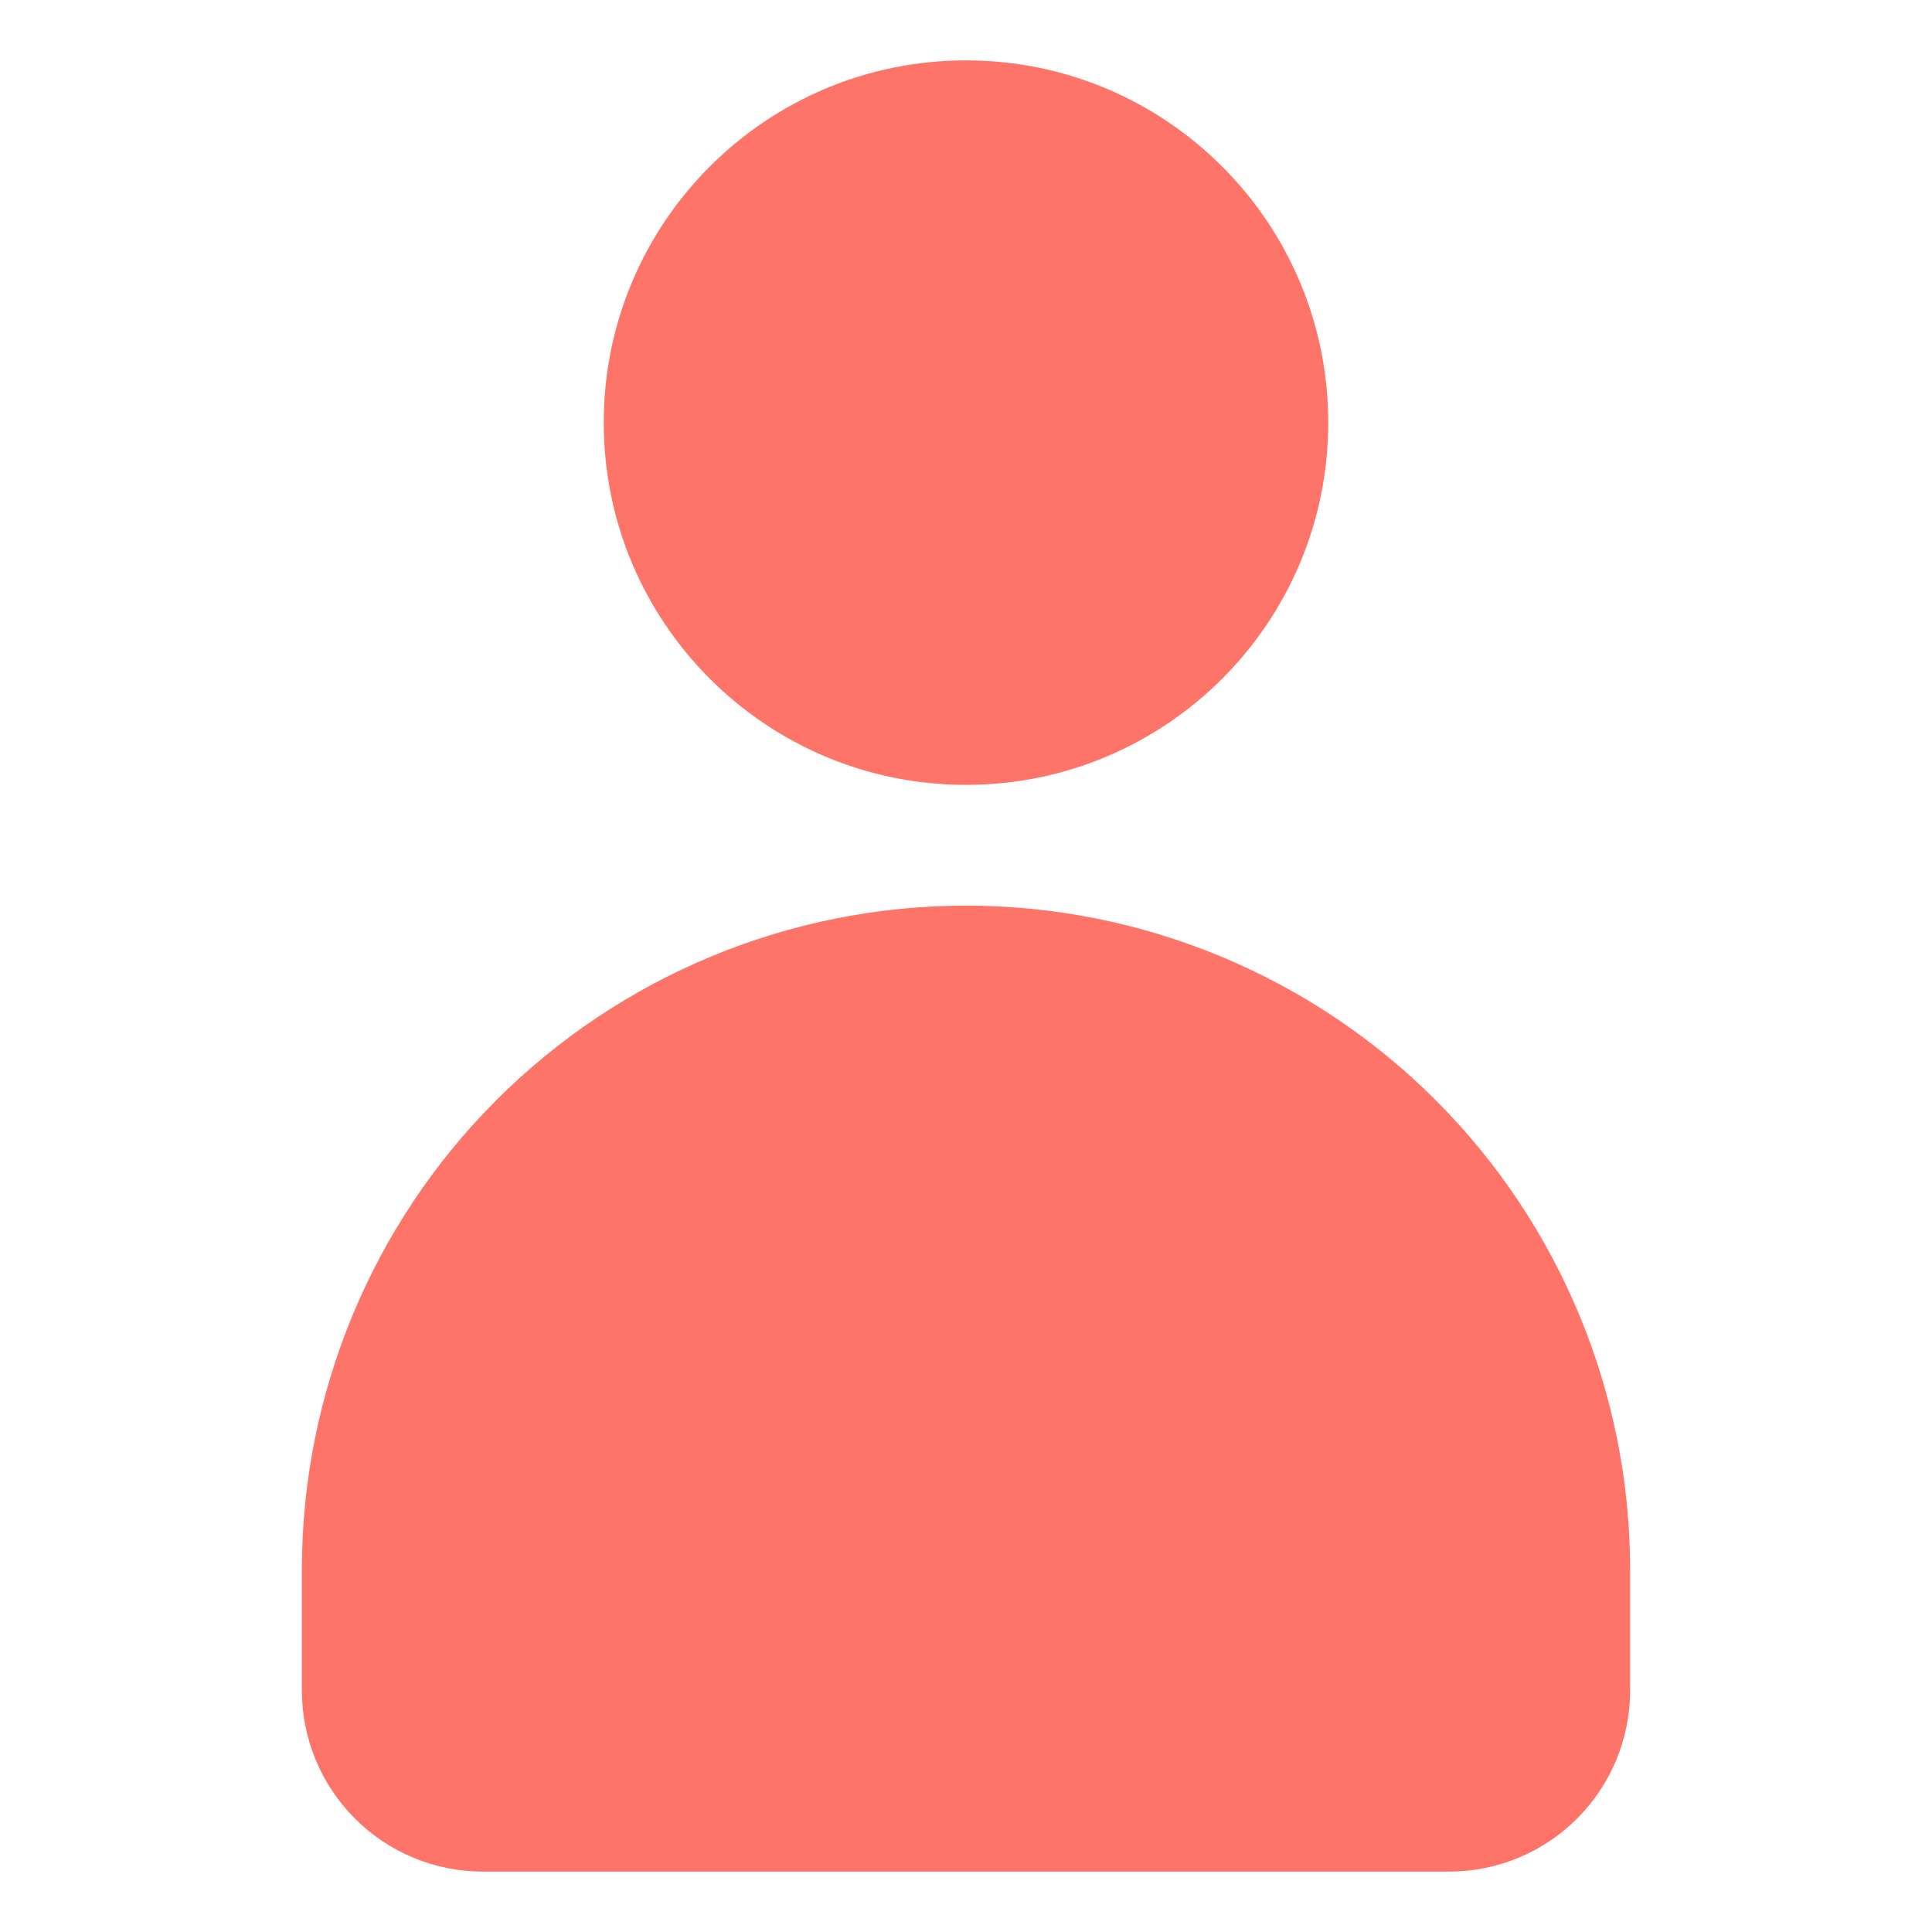
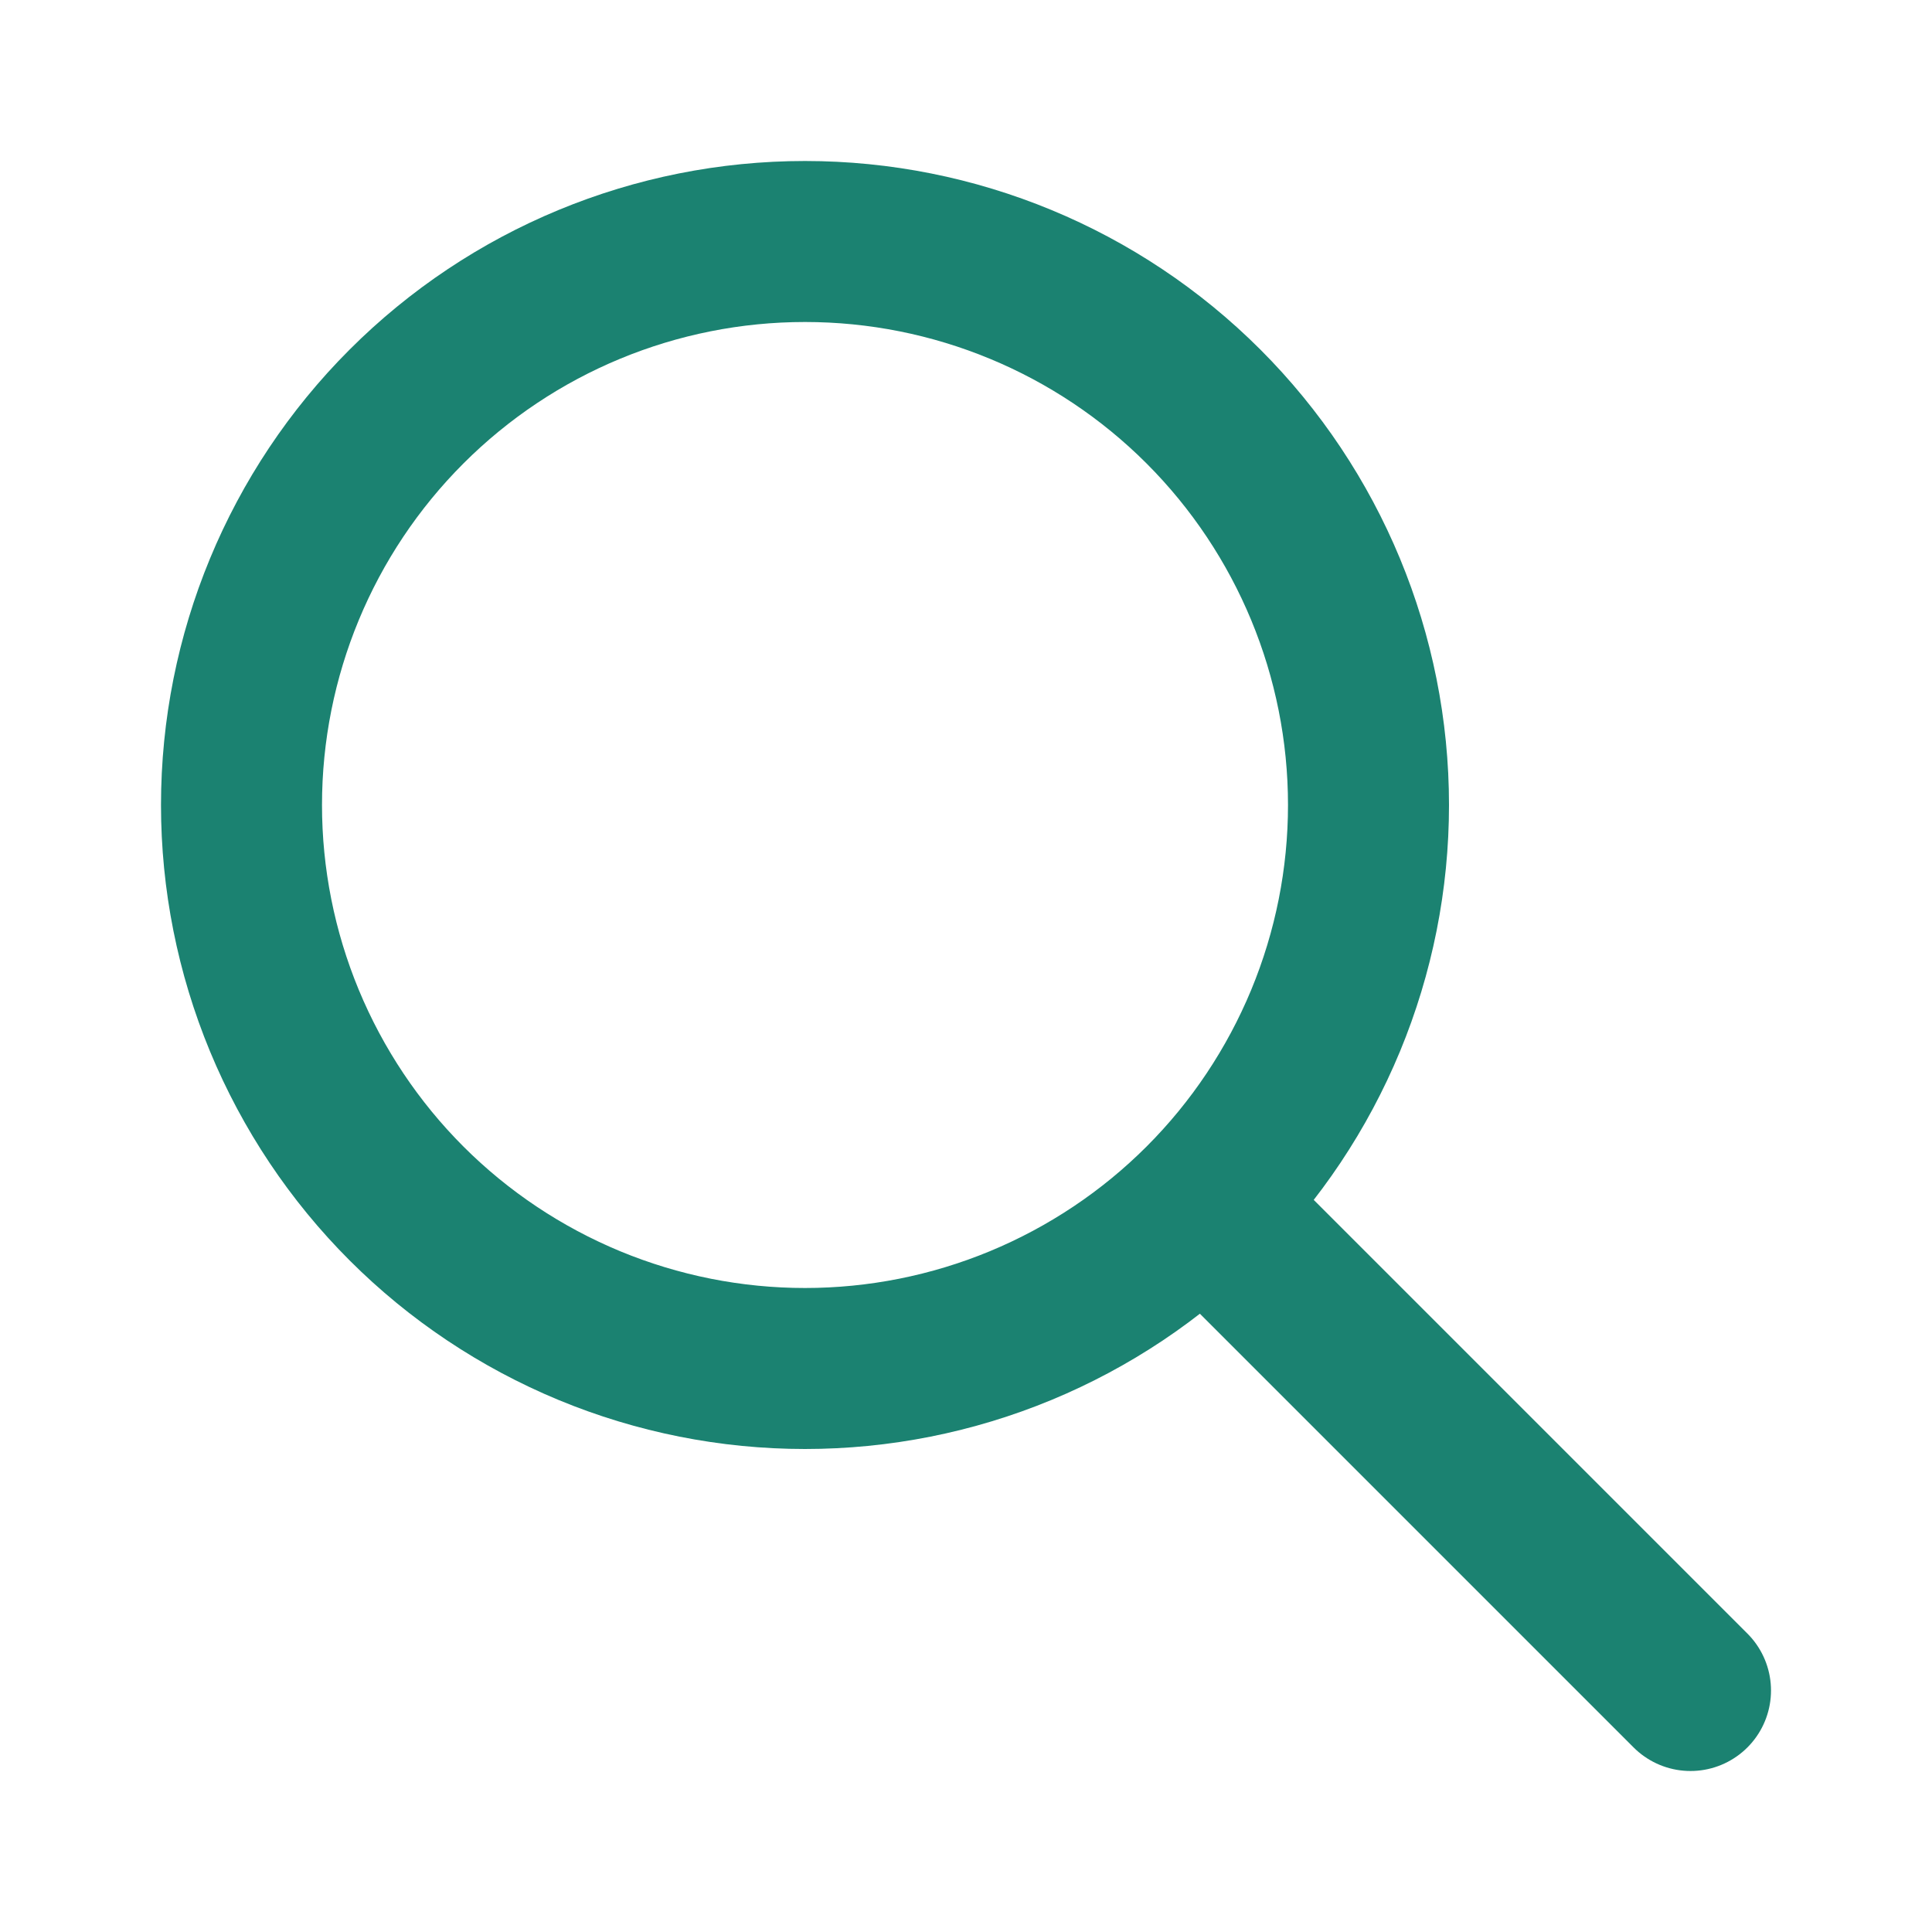
<svg xmlns="http://www.w3.org/2000/svg" width="24" height="24" viewBox="0 0 24 24" fill="none">
-   <path d="M12 11.25C9.812 11.25 7.714 12.119 6.166 13.666C4.619 15.213 3.75 17.312 3.75 19.5V21C3.75 21.597 3.987 22.169 4.409 22.591C4.831 23.013 5.403 23.25 6 23.25H18C18.597 23.25 19.169 23.013 19.591 22.591C20.013 22.169 20.25 21.597 20.25 21V19.5C20.25 17.312 19.381 15.213 17.834 13.666C16.287 12.119 14.188 11.25 12 11.25Z" fill="#FF7468" />
-   <path d="M12 9.75C14.485 9.75 16.5 7.735 16.5 5.25C16.5 2.765 14.485 0.75 12 0.75C9.515 0.75 7.5 2.765 7.5 5.25C7.5 7.735 9.515 9.75 12 9.75Z" fill="#FF7468" />
+   <path d="M21 21L15 15M17 10C17 10.919 16.819 11.829 16.467 12.679C16.115 13.528 15.6 14.3 14.95 14.95C14.3 15.6 13.528 16.115 12.679 16.467C11.829 16.819 10.919 17 10 17C9.081 17 8.171 16.819 7.321 16.467C6.472 16.115 5.7 15.6 5.05 14.95C4.4 14.3 3.885 13.528 3.533 12.679C3.181 11.829 3 10.919 3 10C3 8.143 3.737 6.363 5.05 5.05C6.363 3.737 8.143 3 10 3C11.857 3 13.637 3.737 14.95 5.05C16.262 6.363 17 8.143 17 10Z" stroke="#1B8271" stroke-width="2" stroke-linecap="round" stroke-linejoin="round" />
</svg>
